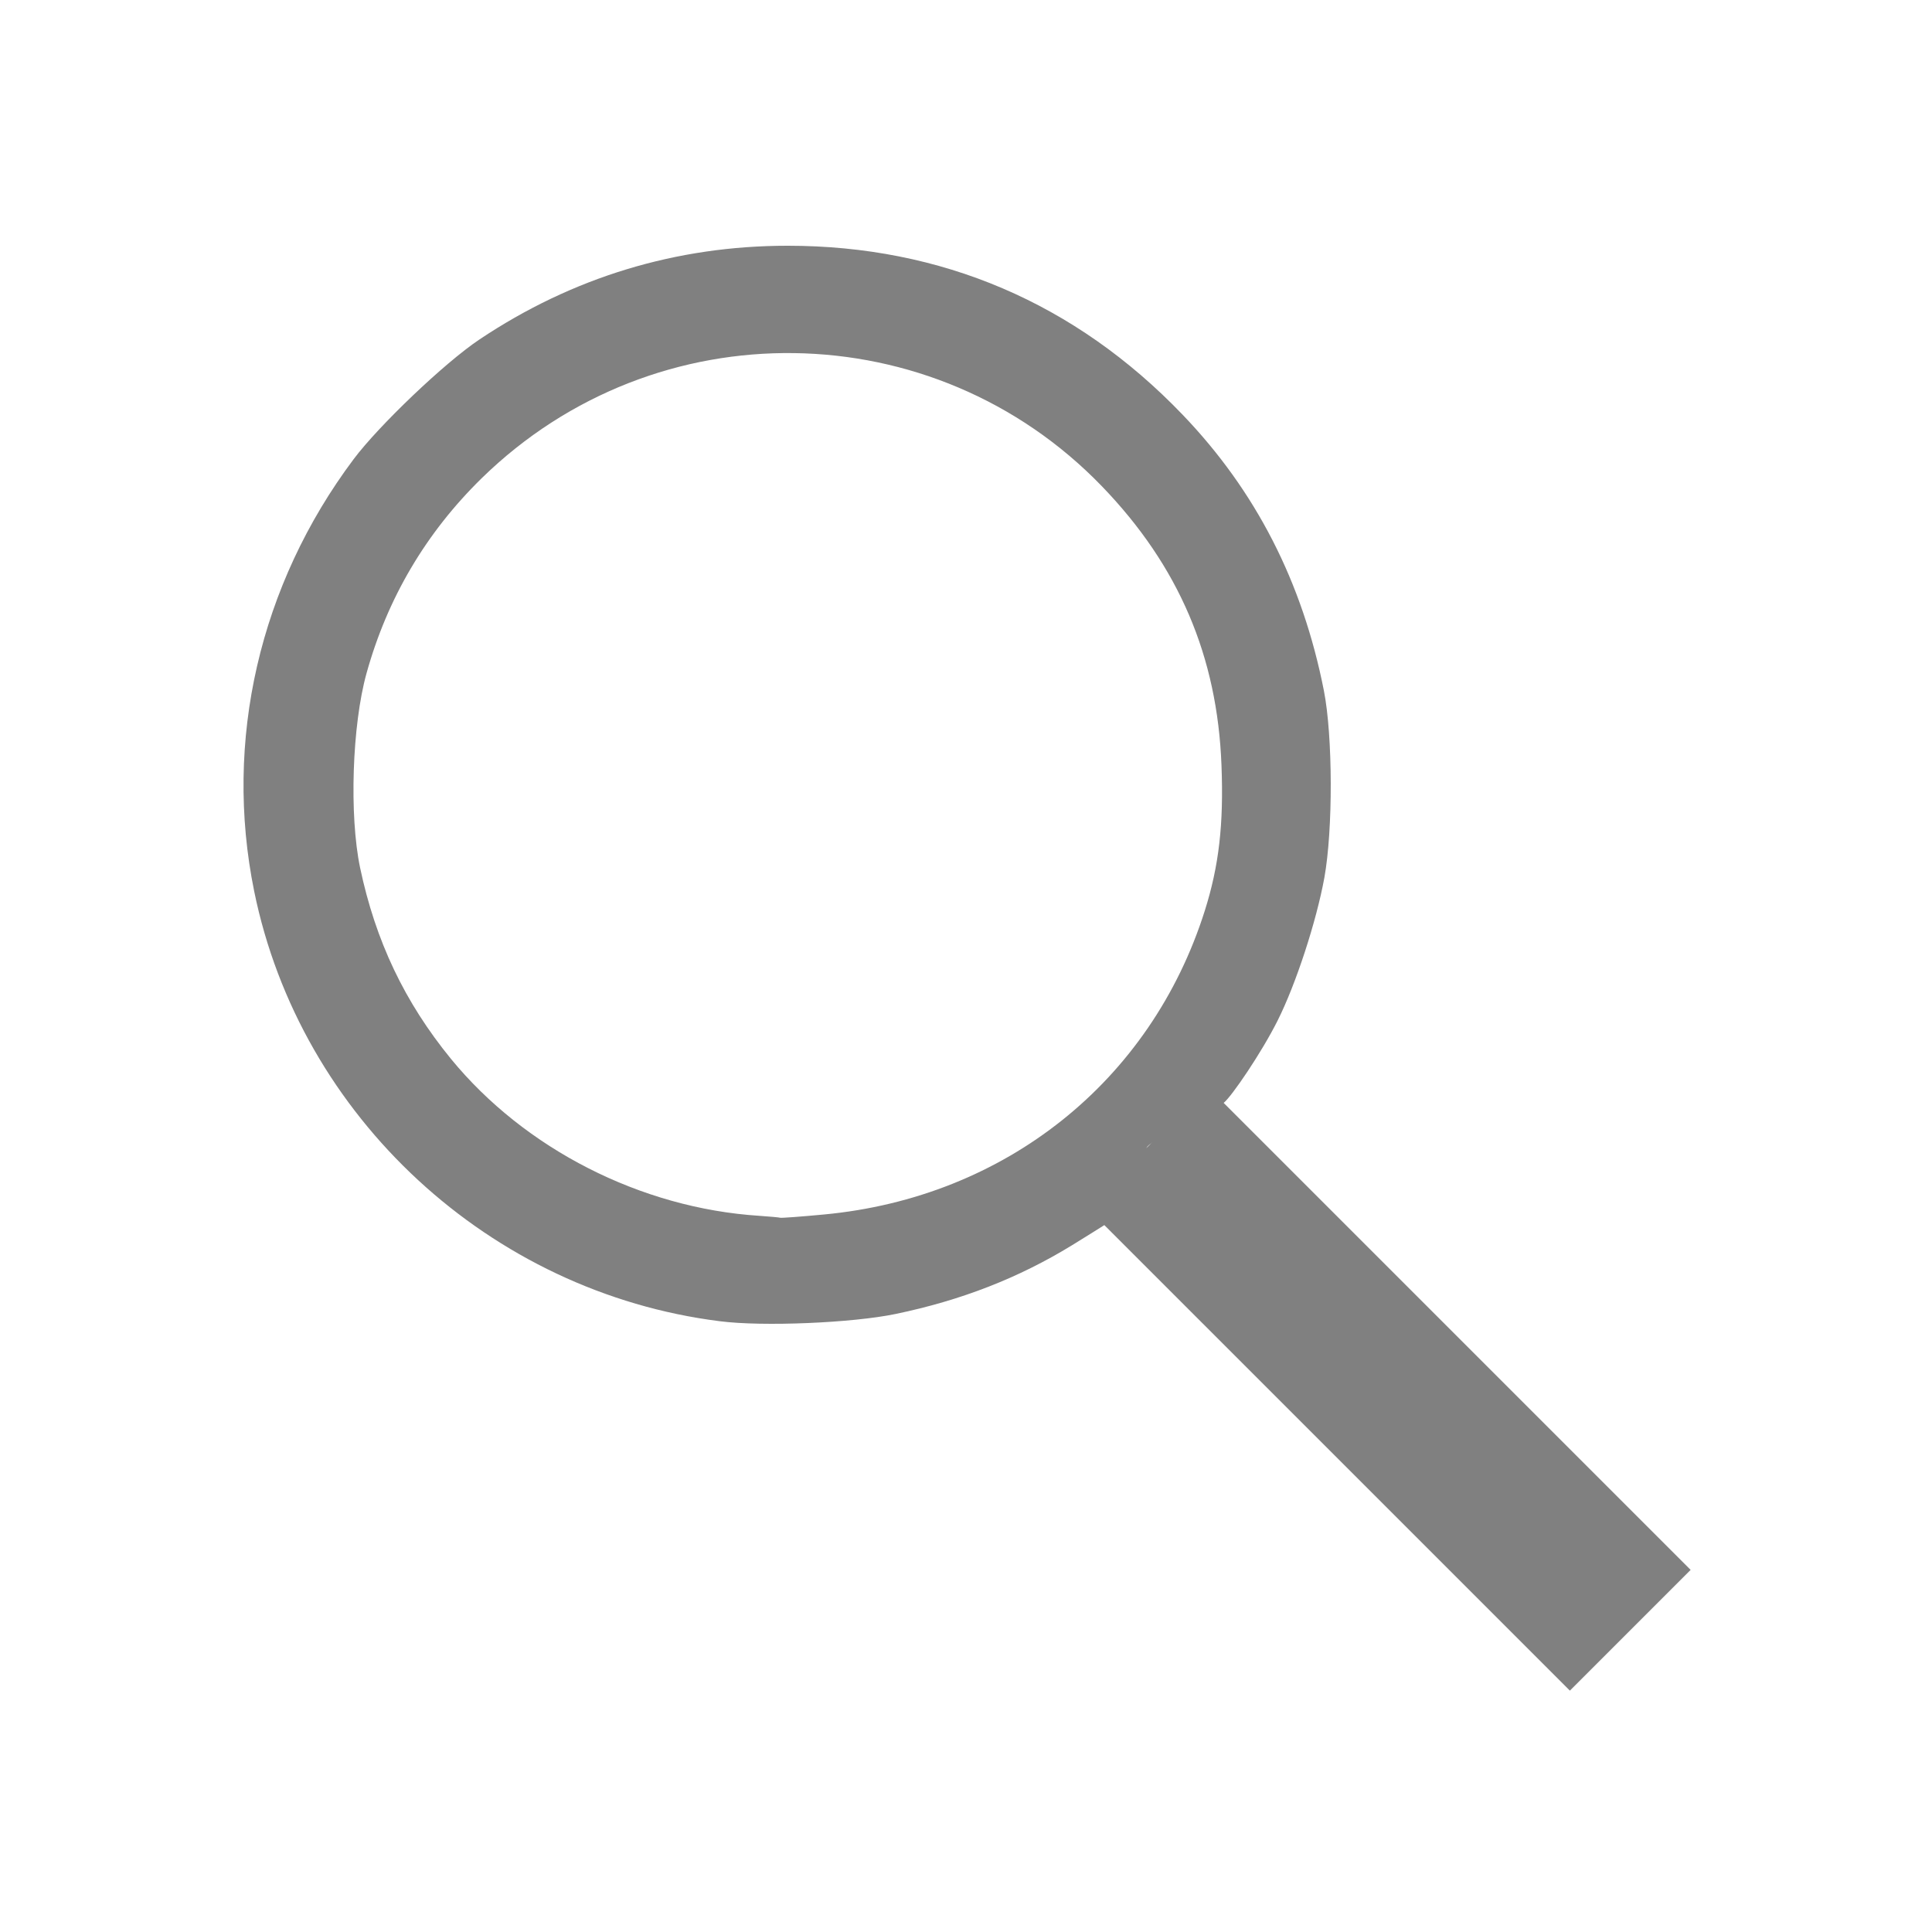
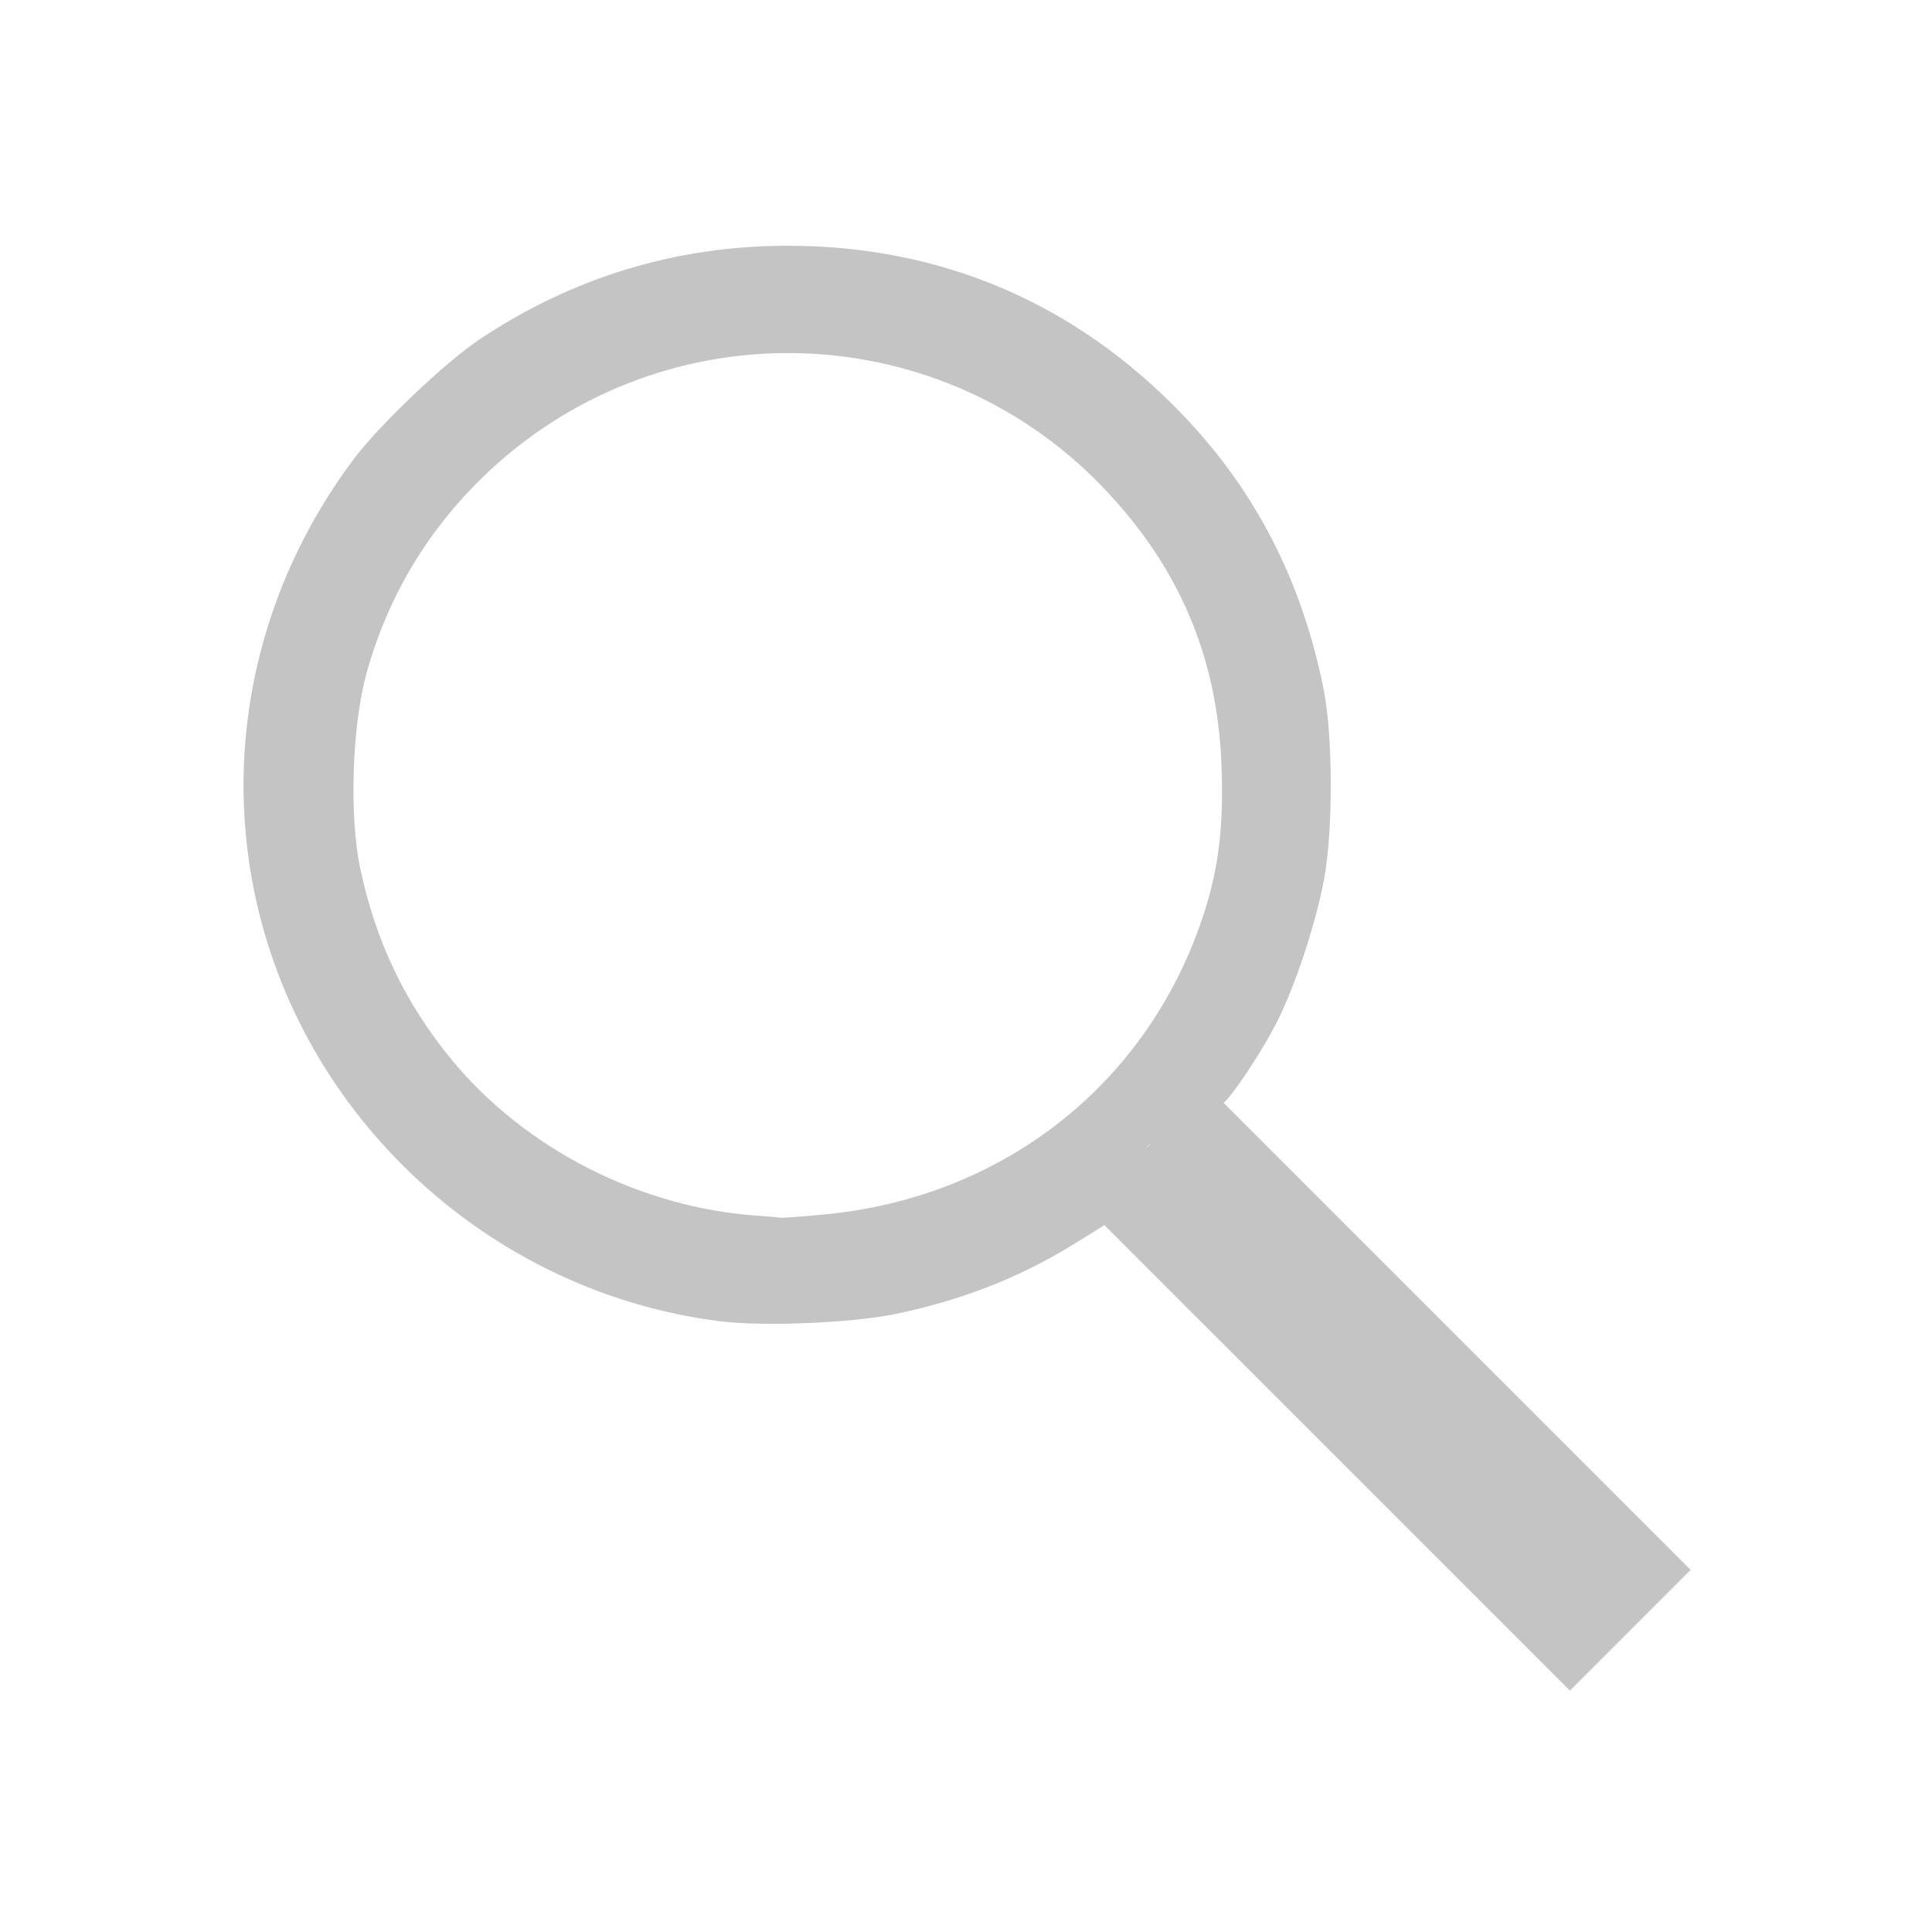
<svg xmlns="http://www.w3.org/2000/svg" width="16" height="16" viewBox="0 0 4.233 4.233" version="1.1" id="svg8">
  <defs id="defs2" />
  <g id="layer1" transform="translate(0,-292.7666)">
-     <path style="opacity:1;fill:#808080;fill-opacity:1;stroke:none;stroke-width:0.032;stroke-linecap:round;stroke-linejoin:miter;stroke-miterlimit:4;stroke-dasharray:none;stroke-opacity:1;paint-order:stroke fill markers" d="M 6.523 2.035 C 5.6 2.035 4.74 2.296 3.969 2.812 C 3.682 3.004 3.136 3.525 2.928 3.803 C 2.149 4.843 1.851 6.134 2.105 7.381 C 2.486 9.25 4.058 10.702 5.961 10.941 C 6.319 10.987 7.06 10.955 7.416 10.881 C 7.959 10.768 8.433 10.584 8.877 10.312 C 8.985 10.246 9.108 10.168 9.145 10.145 L 13 14 L 14 13 L 10.133 9.133 C 10.199 9.081 10.448 8.715 10.58 8.451 C 10.731 8.15 10.9 7.634 10.967 7.268 C 11.039 6.869 11.037 6.095 10.963 5.719 C 10.786 4.821 10.4 4.066 9.791 3.432 C 8.905 2.509 7.795 2.035 6.523 2.035 z M 6.576 2.924 C 7.505 2.937 8.429 3.305 9.127 4.029 C 9.761 4.687 10.081 5.435 10.115 6.338 C 10.134 6.827 10.094 7.17 9.977 7.541 C 9.53 8.955 8.324 9.916 6.824 10.057 C 6.633 10.075 6.47 10.087 6.461 10.084 C 6.452 10.081 6.374 10.074 6.287 10.068 C 5.307 10.005 4.345 9.514 3.734 8.768 C 3.351 8.299 3.11 7.793 2.982 7.186 C 2.891 6.751 2.916 6.004 3.035 5.576 C 3.208 4.953 3.527 4.412 3.99 3.959 C 4.712 3.254 5.647 2.911 6.576 2.924 z M 9.543 9.457 L 9.492 9.508 L 9.502 9.494 C 9.525 9.471 9.522 9.478 9.543 9.457 z " transform="matrix(0.2645833,0,0,0.2645833,0,292.7666)" id="path838" />
+     <path style="opacity:1;fill:#c4c4c4;fill-opacity:1;stroke:none;stroke-width:0.032;stroke-linecap:round;stroke-linejoin:miter;stroke-miterlimit:4;stroke-dasharray:none;stroke-opacity:1;paint-order:stroke fill markers" d="M 6.523 2.035 C 5.6 2.035 4.74 2.296 3.969 2.812 C 3.682 3.004 3.136 3.525 2.928 3.803 C 2.149 4.843 1.851 6.134 2.105 7.381 C 2.486 9.25 4.058 10.702 5.961 10.941 C 6.319 10.987 7.06 10.955 7.416 10.881 C 7.959 10.768 8.433 10.584 8.877 10.312 C 8.985 10.246 9.108 10.168 9.145 10.145 L 13 14 L 14 13 L 10.133 9.133 C 10.199 9.081 10.448 8.715 10.58 8.451 C 10.731 8.15 10.9 7.634 10.967 7.268 C 11.039 6.869 11.037 6.095 10.963 5.719 C 10.786 4.821 10.4 4.066 9.791 3.432 C 8.905 2.509 7.795 2.035 6.523 2.035 z M 6.576 2.924 C 7.505 2.937 8.429 3.305 9.127 4.029 C 9.761 4.687 10.081 5.435 10.115 6.338 C 10.134 6.827 10.094 7.17 9.977 7.541 C 9.53 8.955 8.324 9.916 6.824 10.057 C 6.633 10.075 6.47 10.087 6.461 10.084 C 6.452 10.081 6.374 10.074 6.287 10.068 C 5.307 10.005 4.345 9.514 3.734 8.768 C 3.351 8.299 3.11 7.793 2.982 7.186 C 2.891 6.751 2.916 6.004 3.035 5.576 C 3.208 4.953 3.527 4.412 3.99 3.959 C 4.712 3.254 5.647 2.911 6.576 2.924 z M 9.543 9.457 L 9.492 9.508 L 9.502 9.494 C 9.525 9.471 9.522 9.478 9.543 9.457 z " transform="matrix(0.2645833,0,0,0.2645833,0,292.7666)" id="path838" />
  </g>
</svg>
